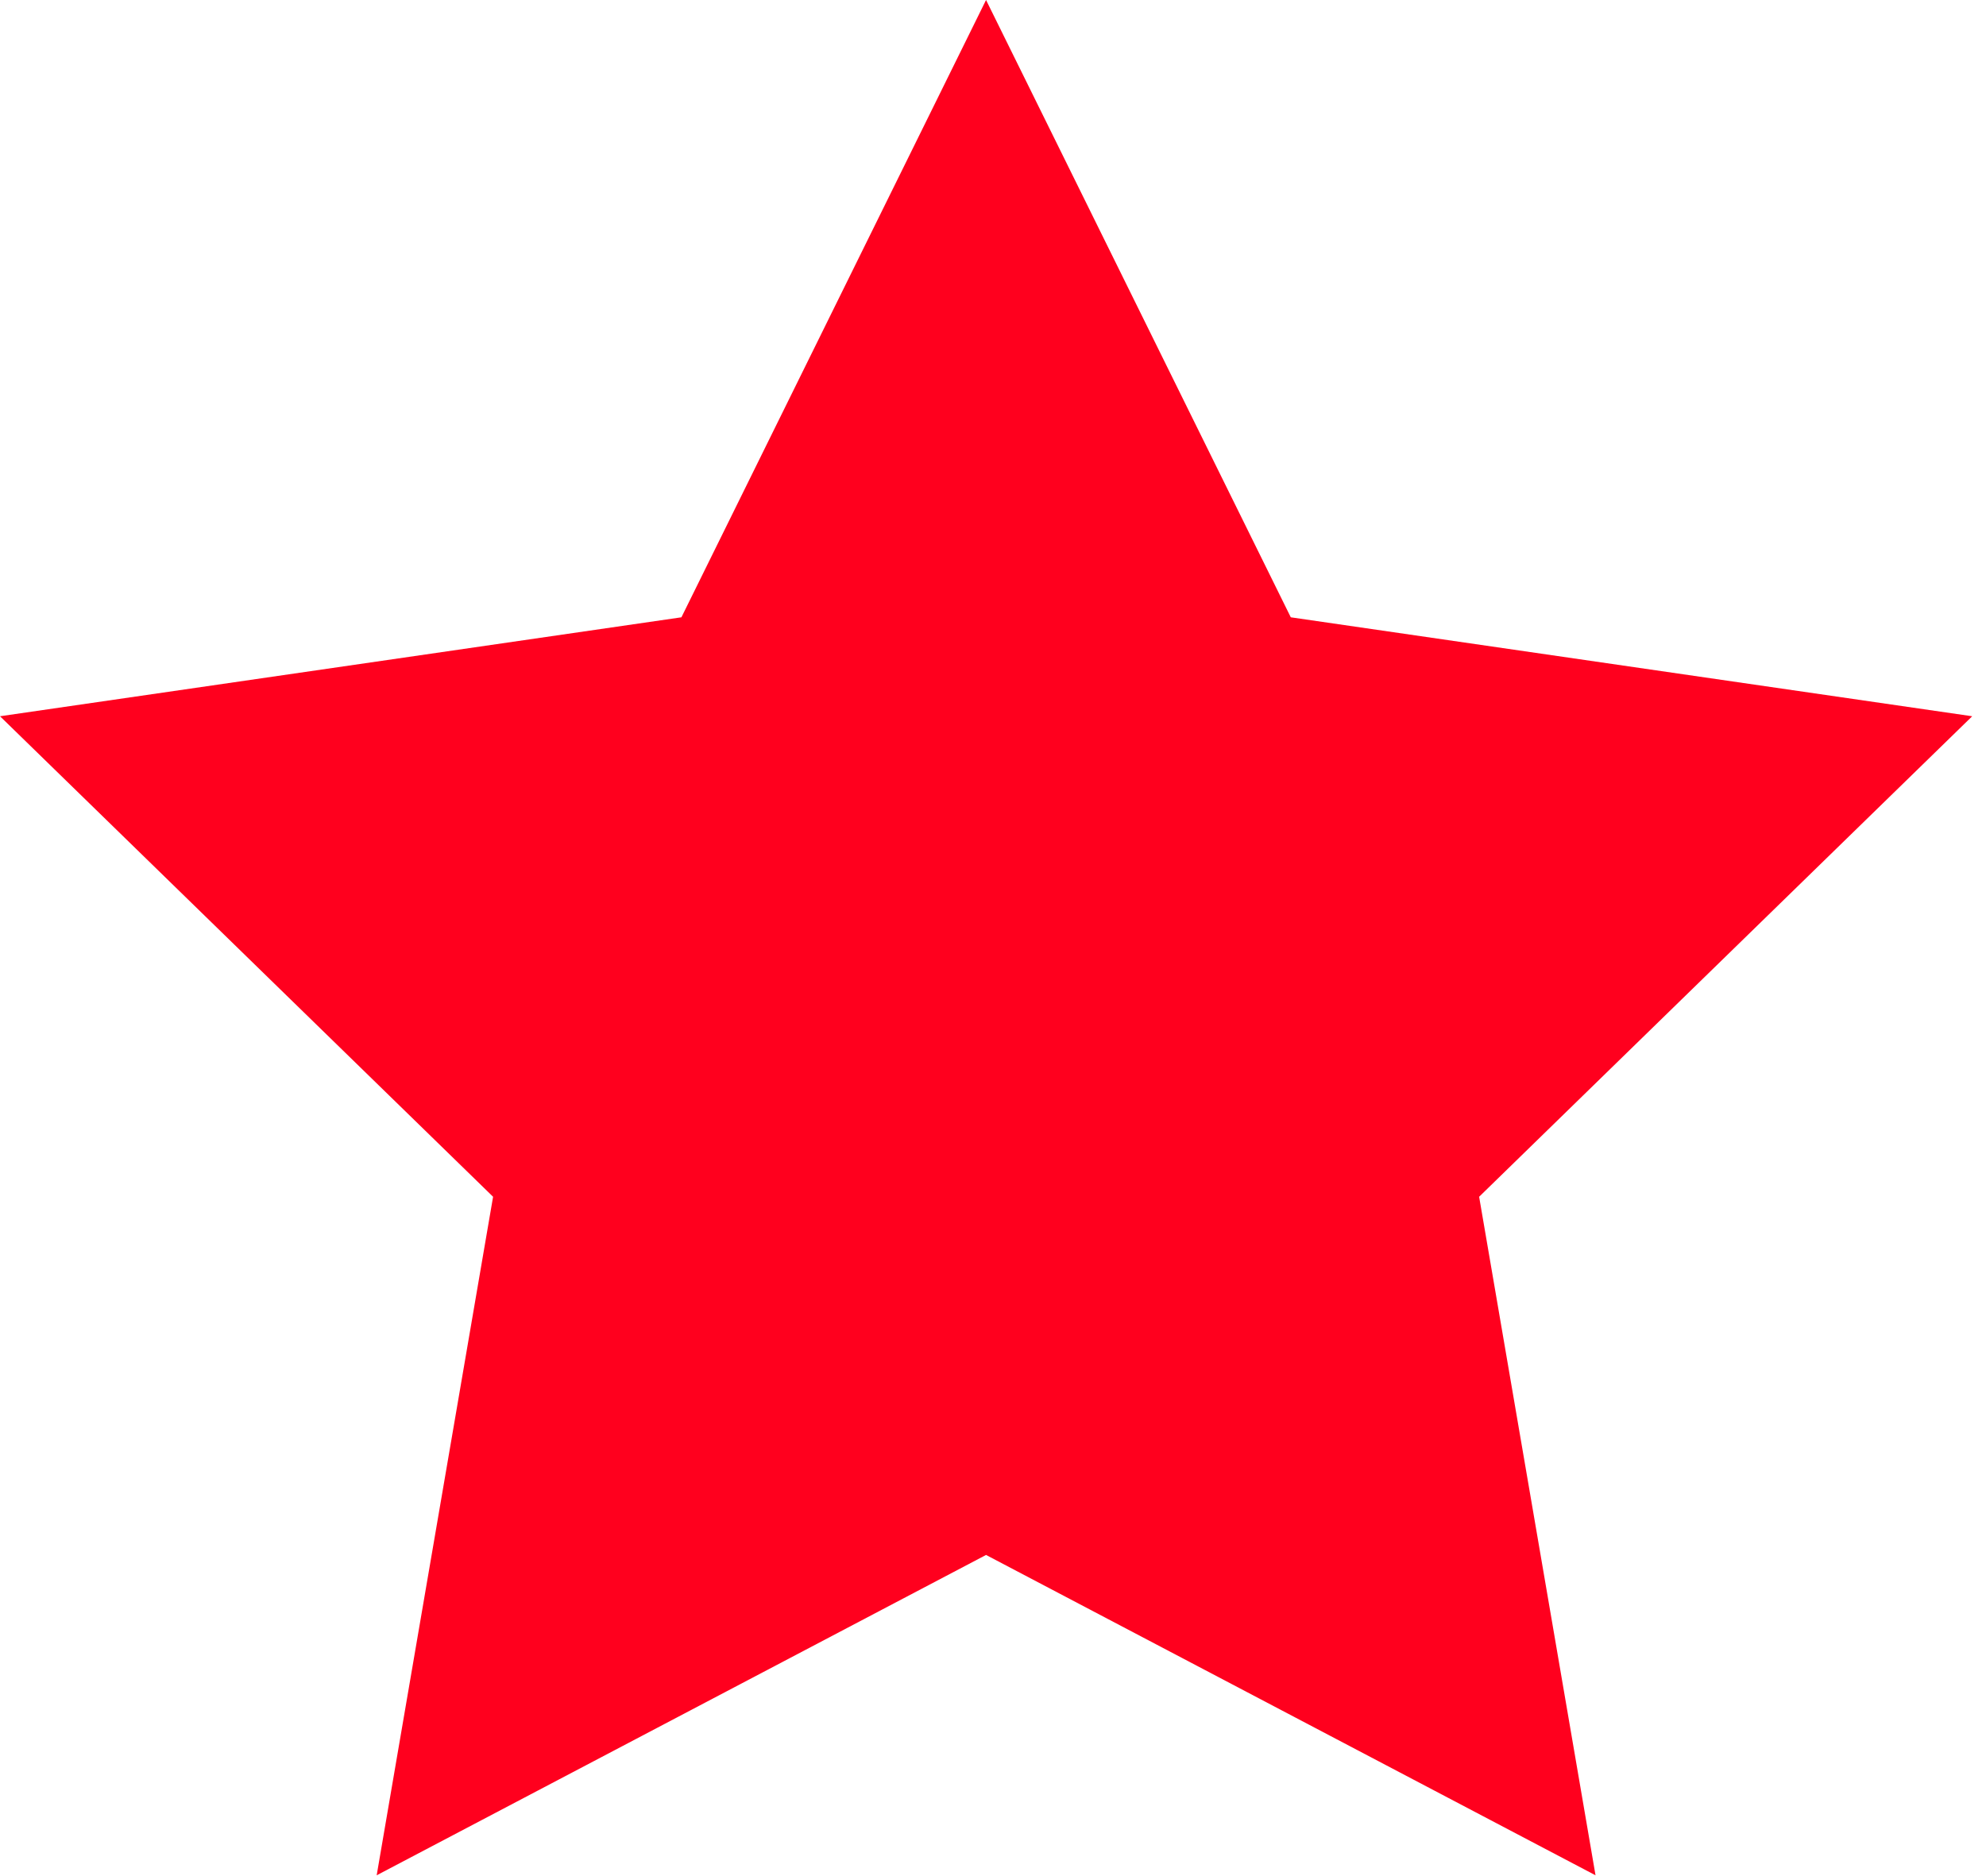
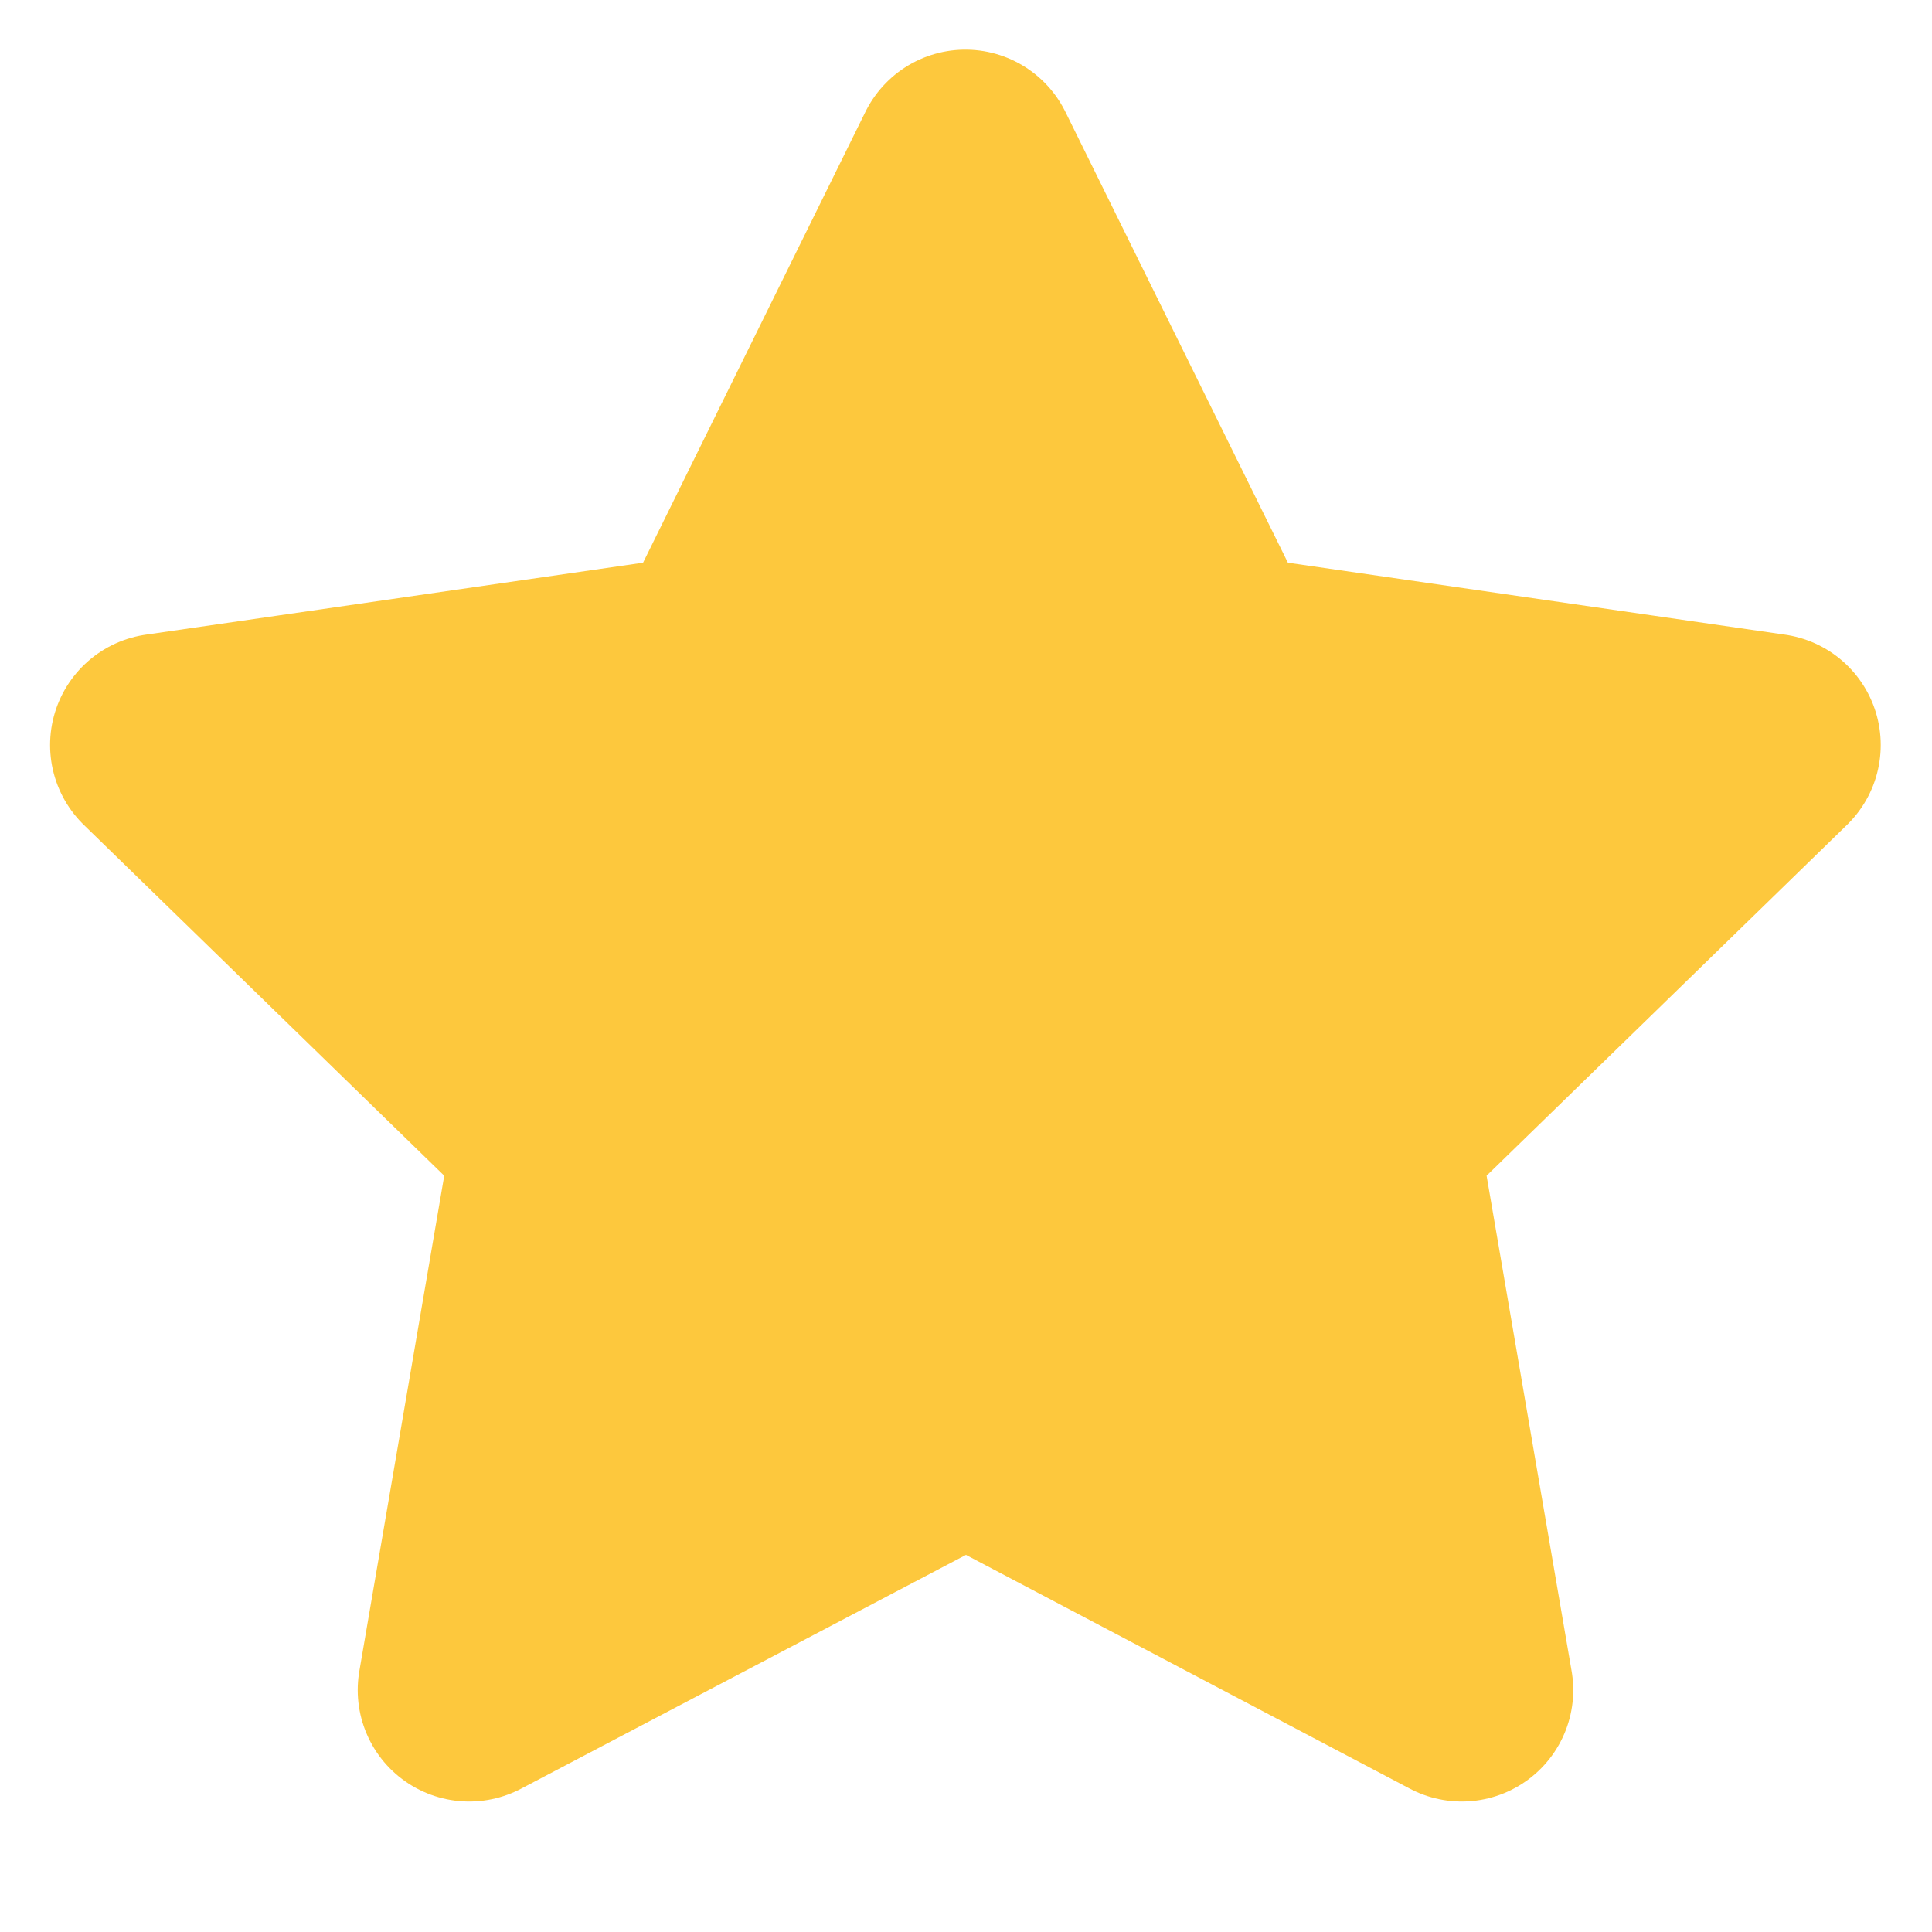
- <svg xmlns="http://www.w3.org/2000/svg" width="18" height="17" viewBox="0 0 18 17" fill="none">
-   <path fill-rule="evenodd" clip-rule="evenodd" d="M8.937 14.096L3.414 17L4.469 10.849L6.43834e-05 6.493L6.176 5.596L8.937 0L11.699 5.596L17.875 6.493L13.406 10.849L14.461 17L8.937 14.096Z" fill="#FF001E" />
+ <svg xmlns="http://www.w3.org/2000/svg" width="13" height="13" viewBox="0 0 13 13" fill="none">
+   <path d="M6.5 9.615L3.157 11.372L3.795 7.649L1.087 5.013L4.825 4.472L6.496 1.084L8.168 4.472L11.905 5.013L9.197 7.649L9.836 11.372L6.5 9.615Z" fill="#FDC83D" stroke="#FDC83D" stroke-width="1.5" stroke-linecap="round" stroke-linejoin="round" />
</svg>
